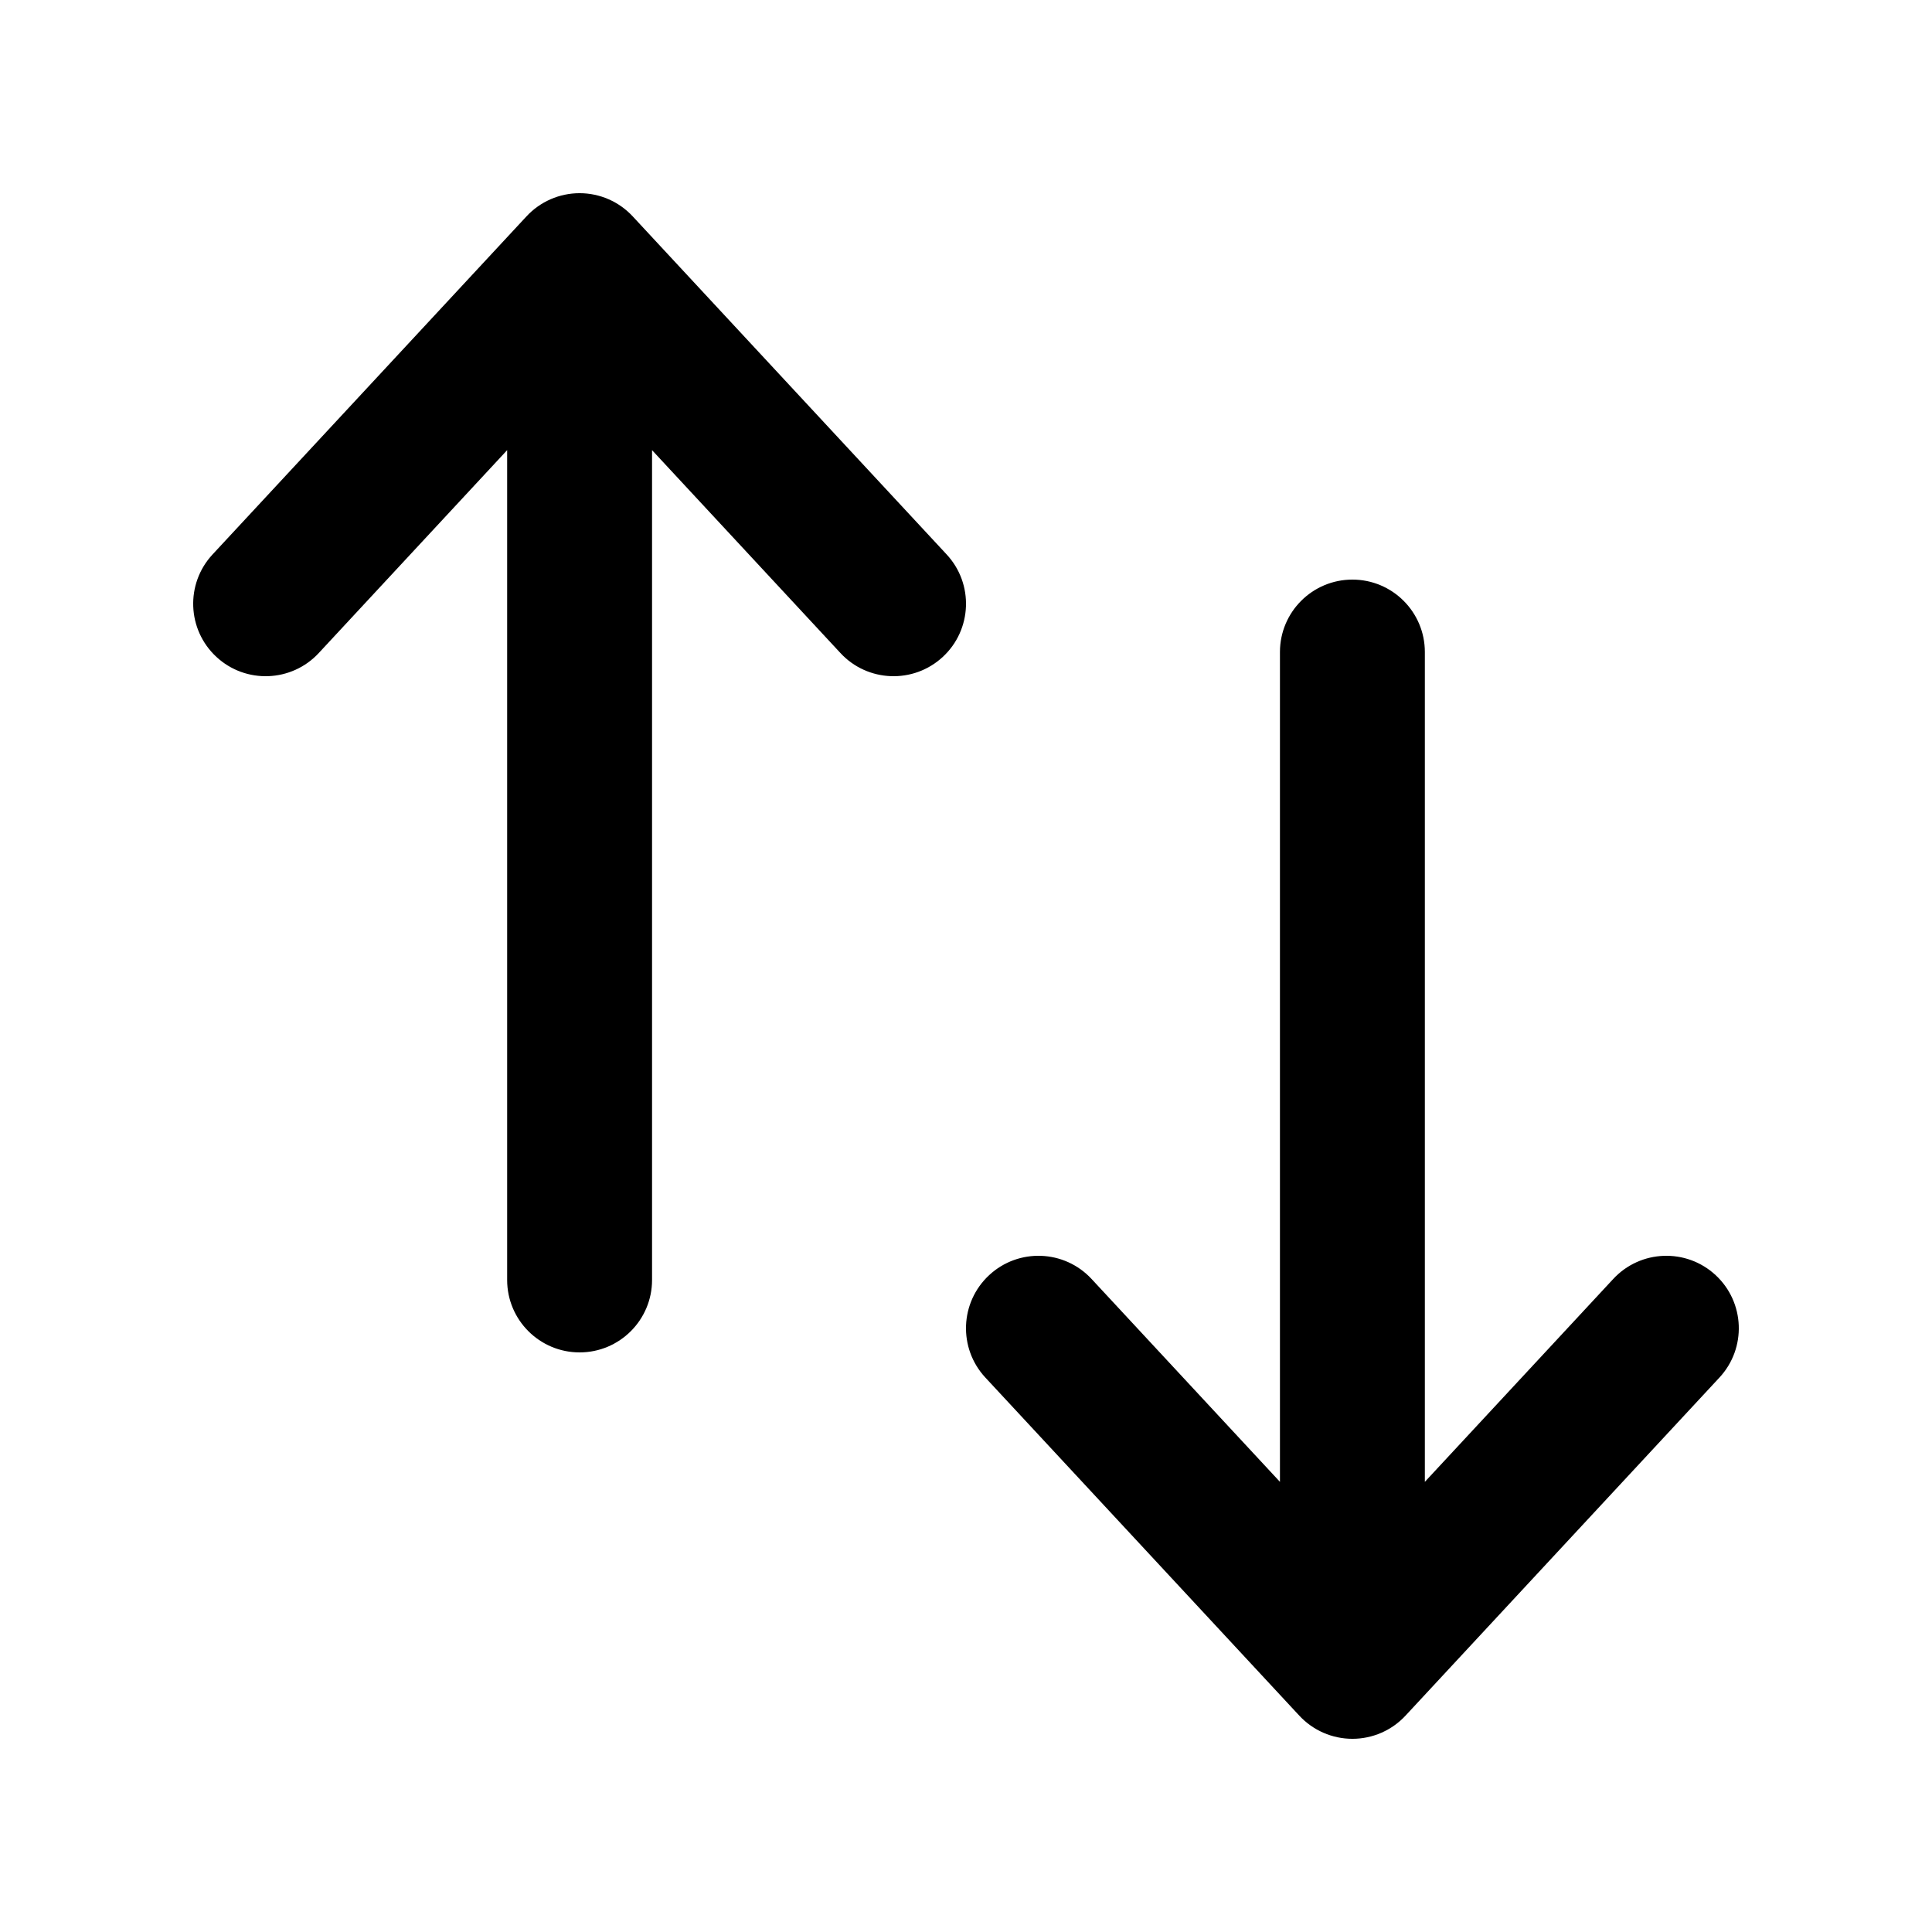
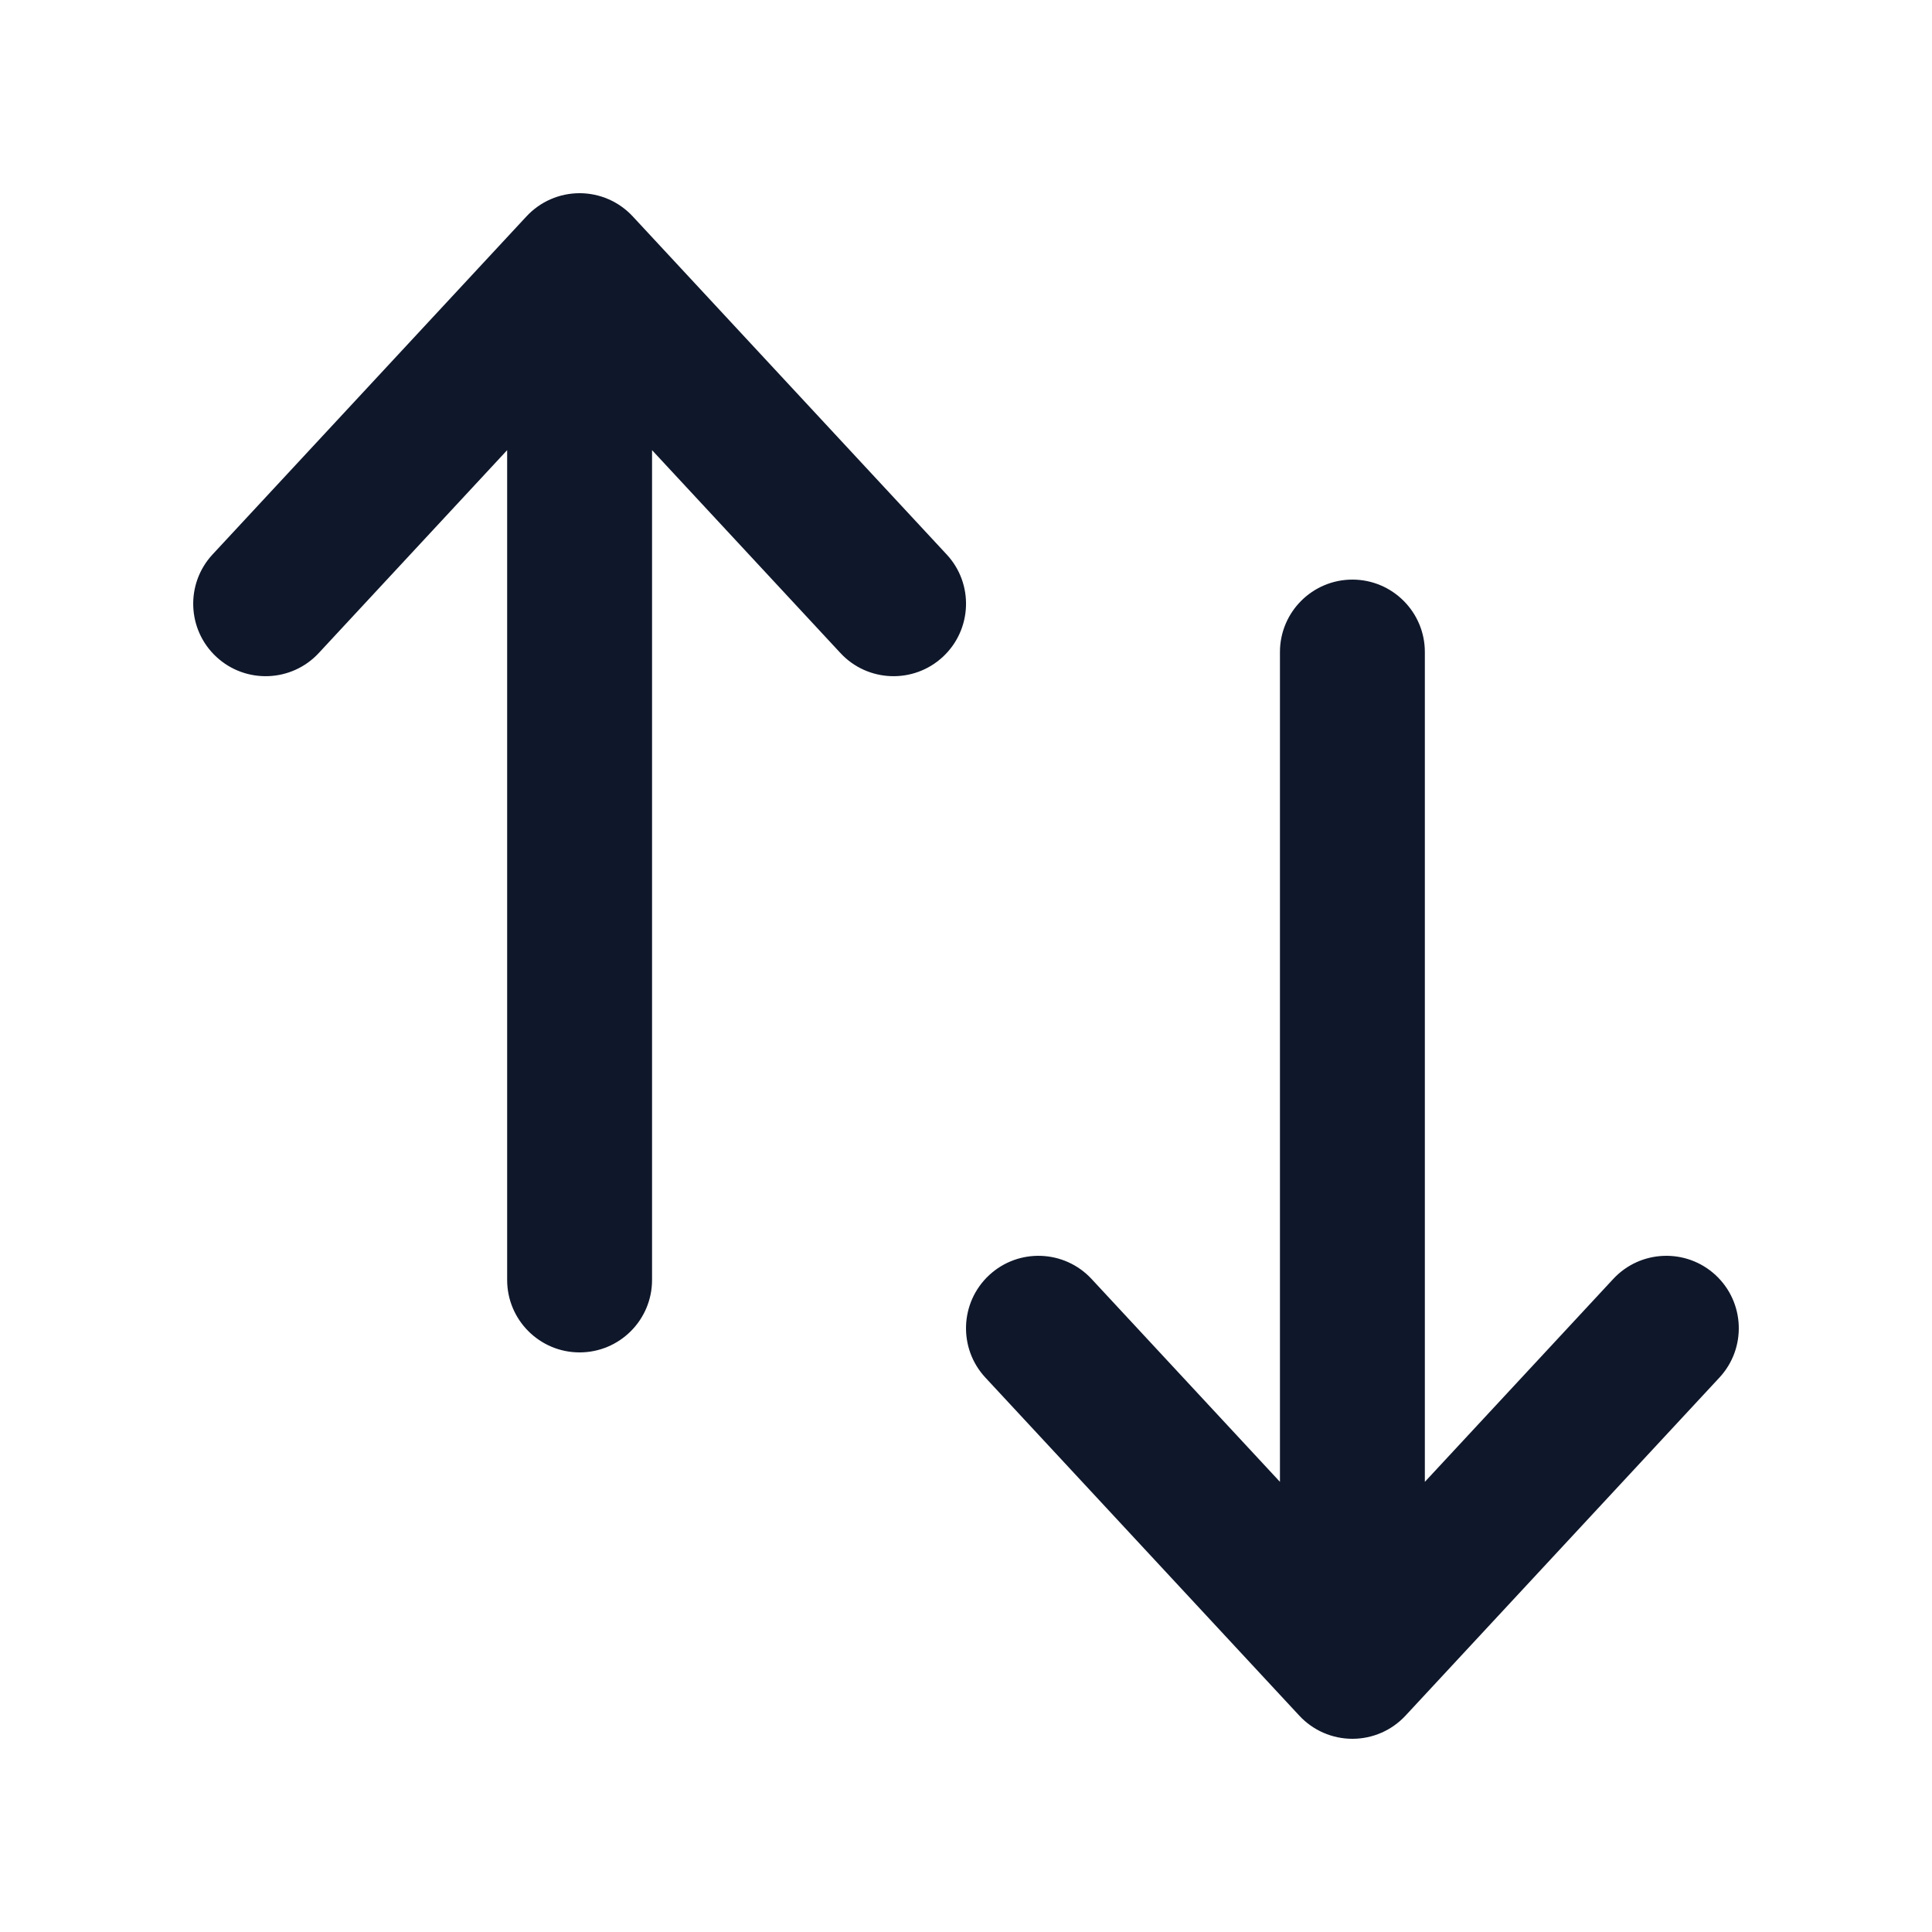
- <svg xmlns="http://www.w3.org/2000/svg" viewBox="0 0 20 20" fill="currentColor" aria-hidden="true">
-   <path fill-rule="evenodd" d="M2.24 6.8a.75.75 0 001.06-.04l1.95-2.1v8.59a.75.75 0 001.5 0V4.66l1.95 2.1a.75.75 0 101.1-1.02l-3.25-3.5a.75.75 0 00-1.1 0L2.2 5.74a.75.75 0 00.04 1.06zm8 6.4a.75.75 0 00-.04 1.06l3.25 3.5a.75.75 0 001.1 0l3.25-3.5a.75.75 0 10-1.1-1.02l-1.95 2.1V6.75a.75.75 0 00-1.5 0v8.59l-1.95-2.1a.75.75 0 00-1.06-.04z" clip-rule="evenodd" />
+ <svg xmlns="http://www.w3.org/2000/svg" width="20" height="20" viewBox="0 0 20 20" fill="none">
+   <path fill-rule="evenodd" clip-rule="evenodd" d="M2.24 6.8C2.543 7.081 3.018 7.064 3.3 6.76L5.25 4.66L5.25 13.25C5.25 13.664 5.586 14 6 14C6.414 14 6.75 13.664 6.75 13.25V4.66L8.7 6.76C8.982 7.064 9.457 7.081 9.76 6.8C10.064 6.518 10.082 6.043 9.8 5.74L6.55 2.24C6.408 2.087 6.209 2 6 2C5.791 2 5.592 2.087 5.45 2.24L2.2 5.74C1.919 6.043 1.936 6.518 2.24 6.8ZM10.24 13.2C9.936 13.482 9.919 13.957 10.2 14.26L13.45 17.76C13.592 17.913 13.791 18 14 18C14.209 18 14.408 17.913 14.55 17.76L17.8 14.26C18.081 13.957 18.064 13.482 17.76 13.2C17.457 12.919 16.982 12.936 16.7 13.24L14.75 15.34V6.75C14.75 6.336 14.414 6 14 6C13.586 6 13.25 6.336 13.25 6.75V15.34L11.3 13.24C11.018 12.936 10.543 12.919 10.24 13.2Z" fill="#0F172A" />
</svg>
